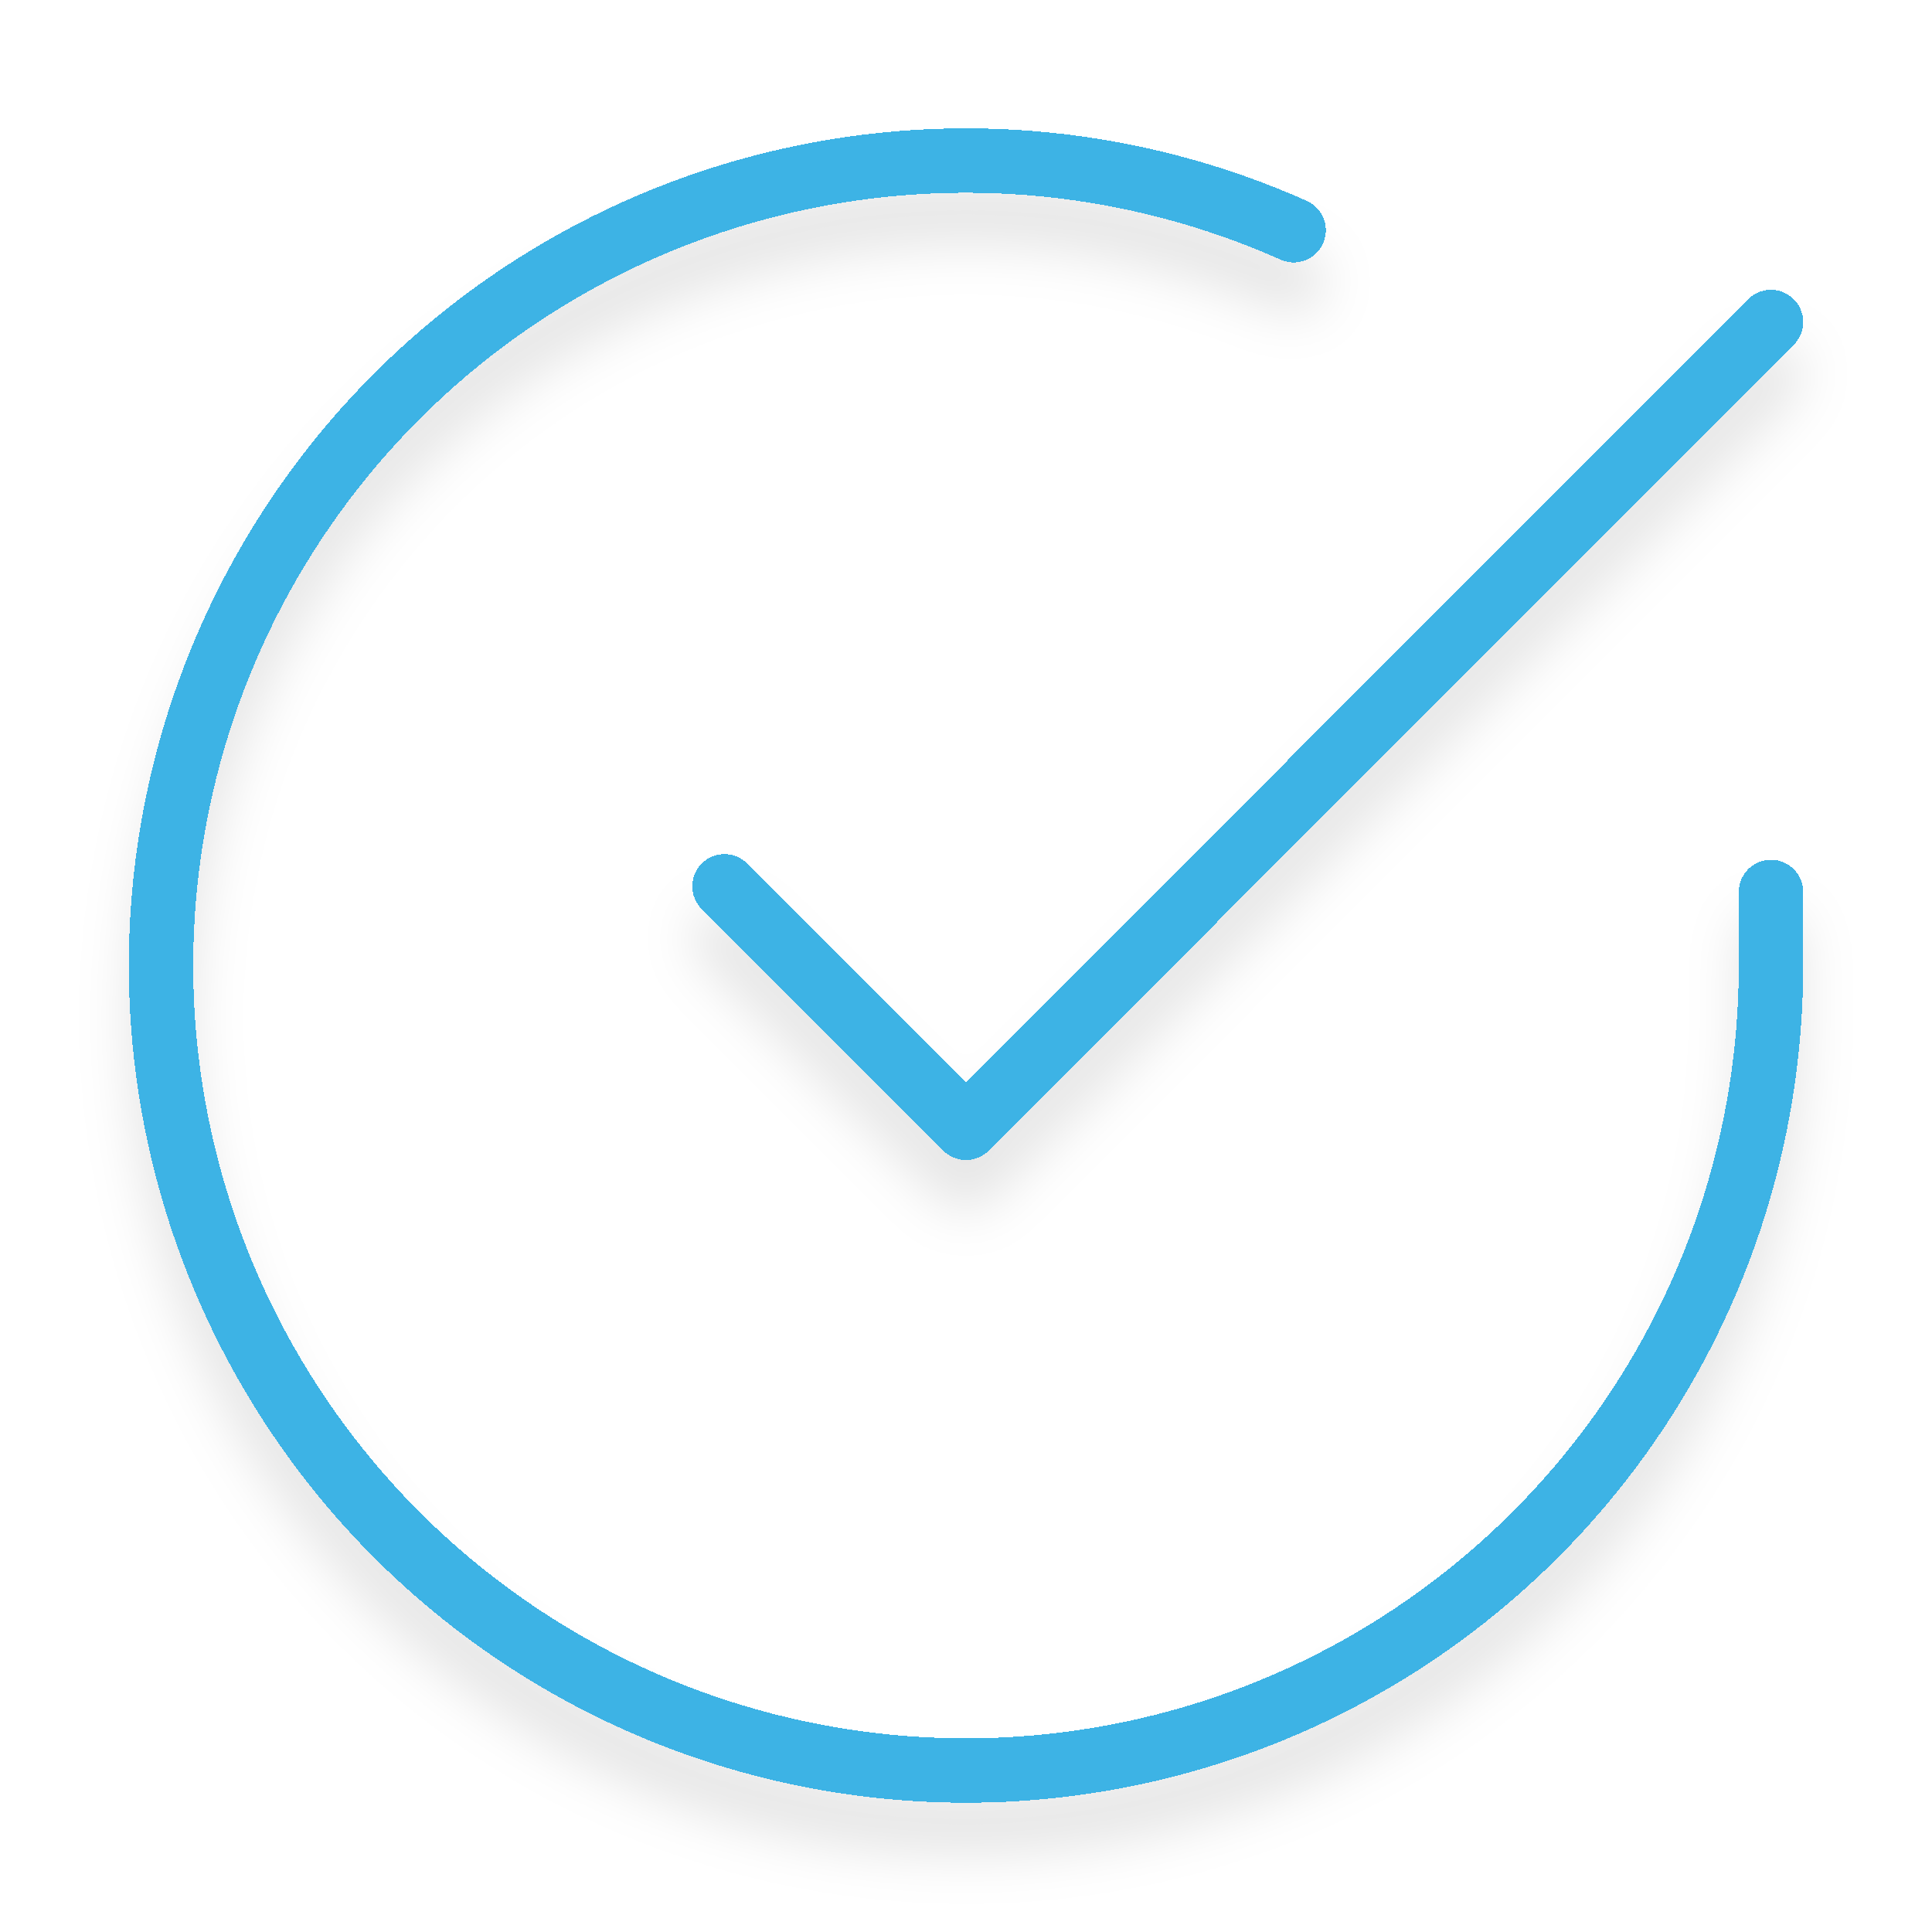
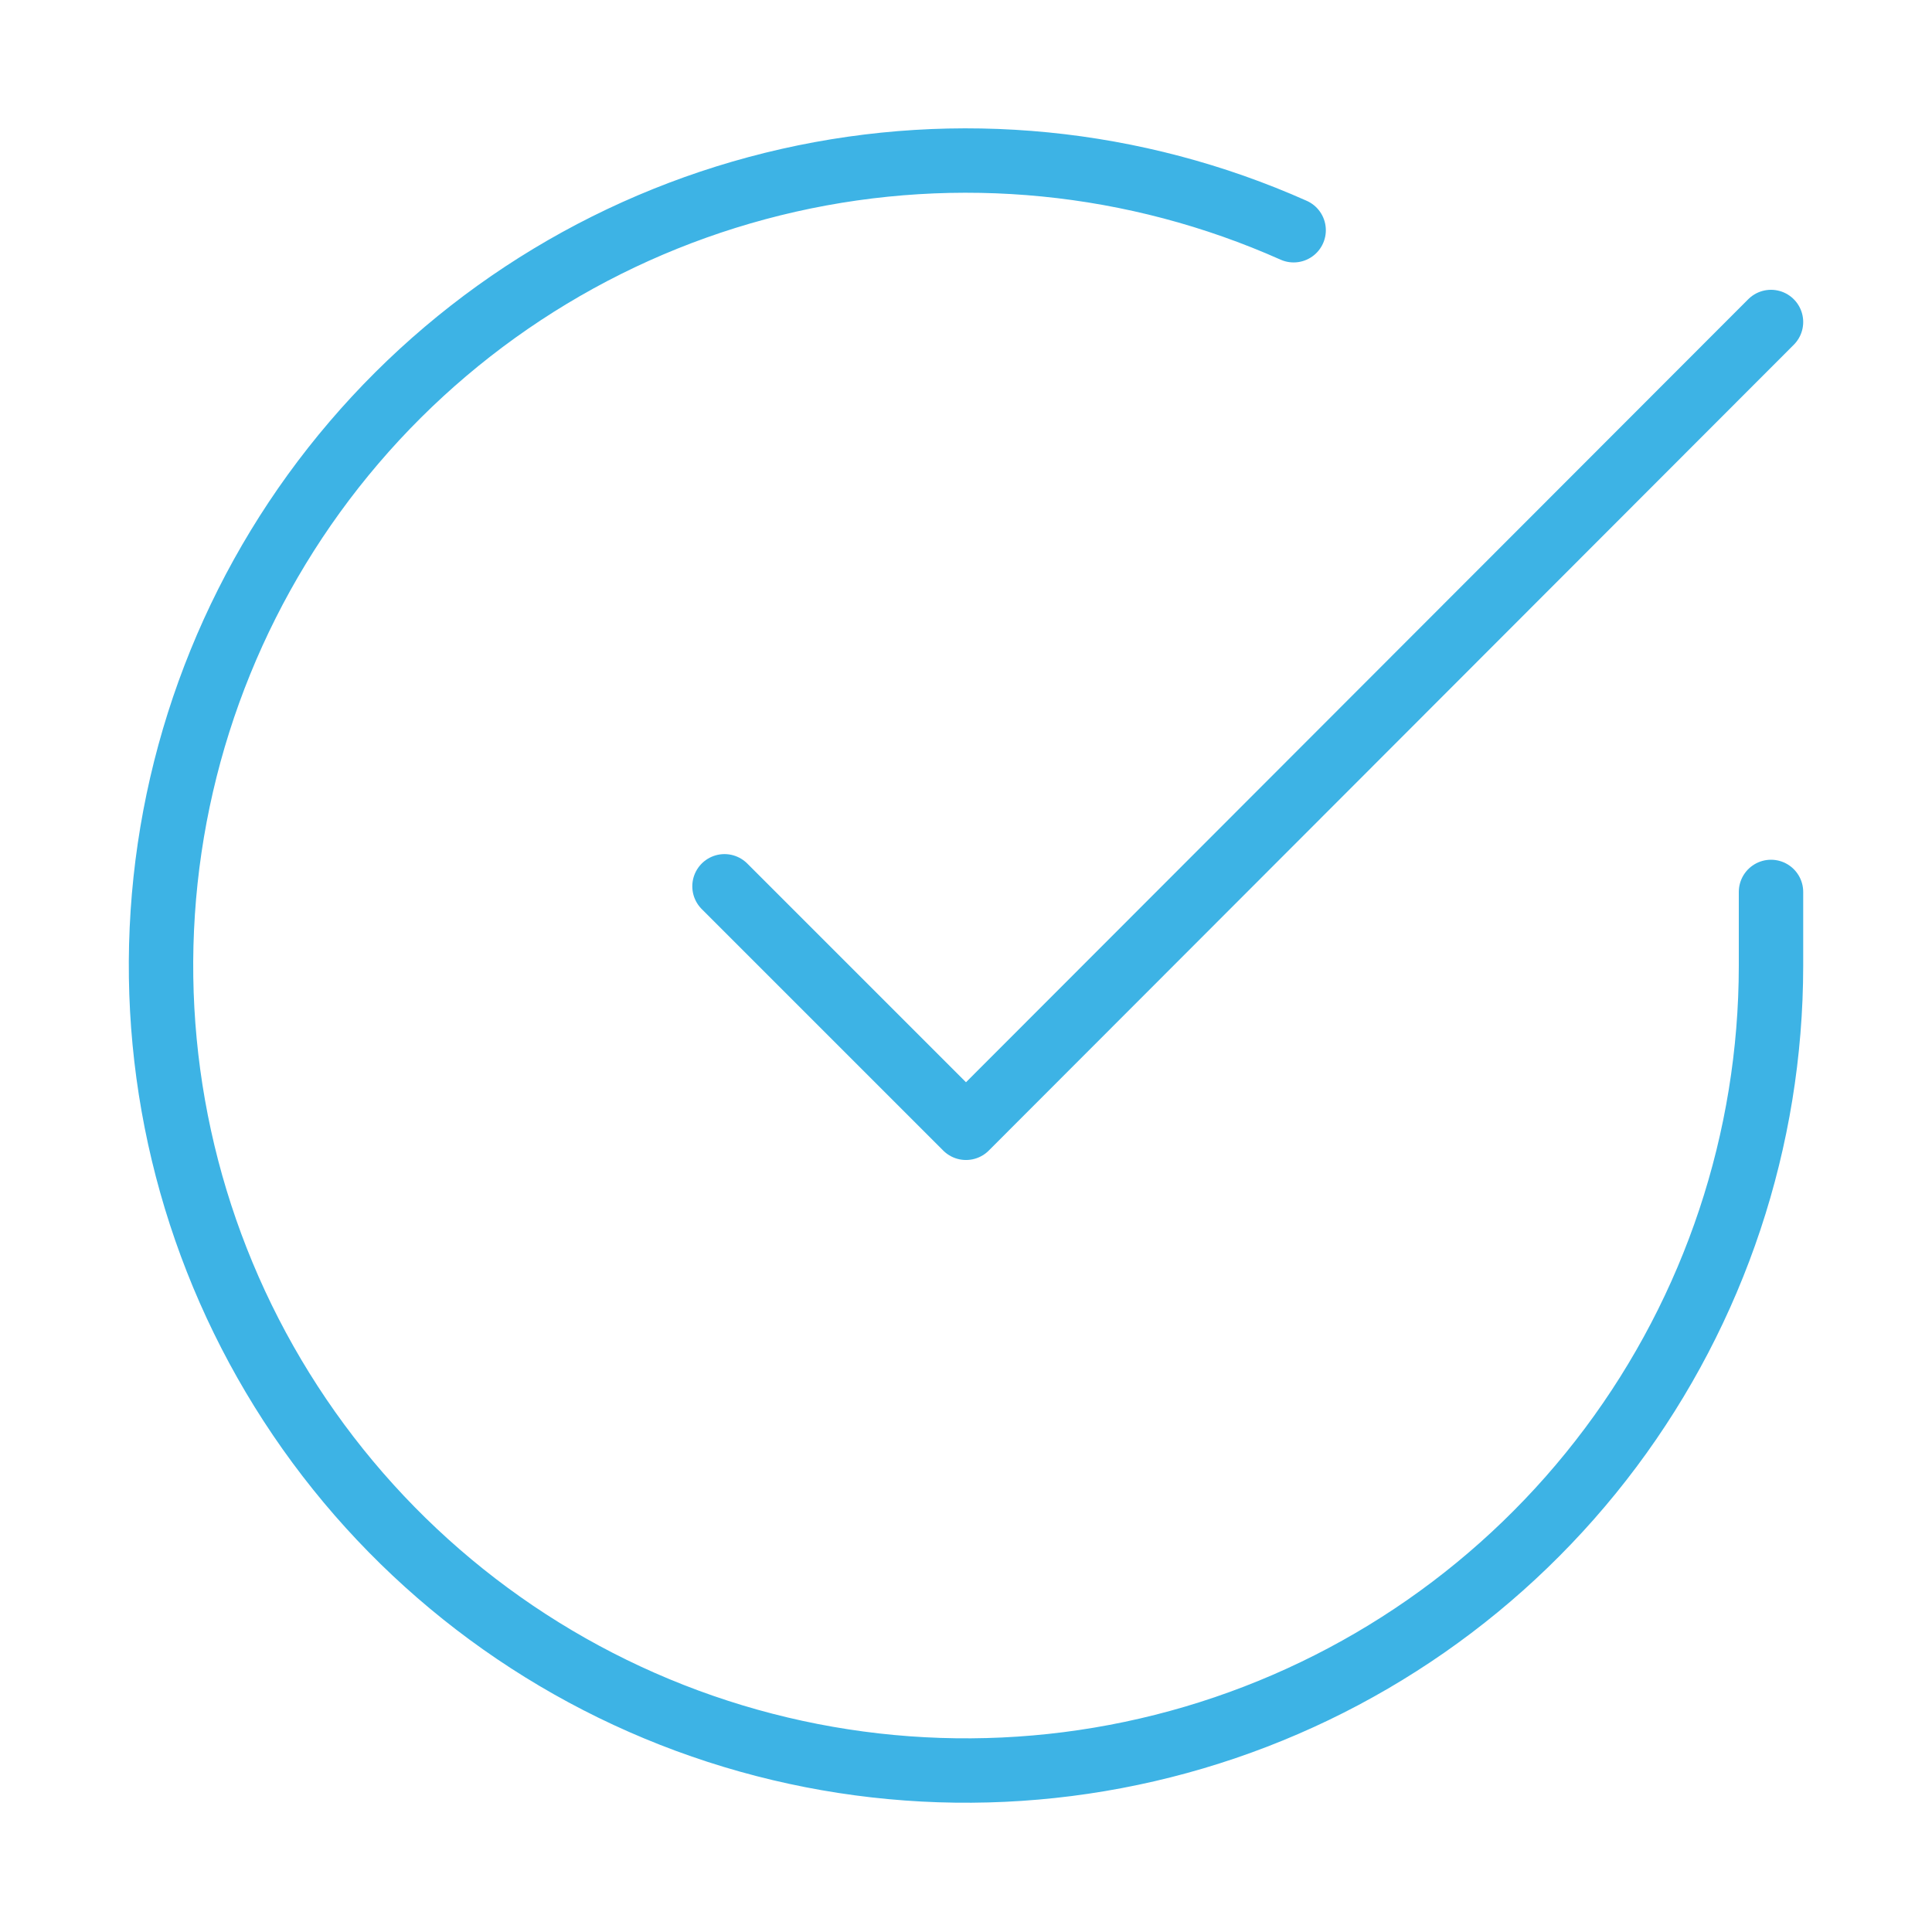
<svg xmlns="http://www.w3.org/2000/svg" width="150" height="150" viewBox="0 0 150 150" fill="none">
-   <g filter="url(#filter0_d_217_497)">
-     <path d="M137.5 69.25V75C137.492 88.478 133.128 101.592 125.058 112.386C116.989 123.181 105.646 131.078 92.721 134.899C79.796 138.721 65.983 138.262 53.34 133.591C40.698 128.92 29.904 120.288 22.569 108.982C15.233 97.675 11.749 84.3 12.636 70.852C13.522 57.404 18.733 44.602 27.489 34.357C36.246 24.111 48.08 16.971 61.226 14.001C74.373 11.031 88.127 12.39 100.438 17.875" stroke="#3DB3E5" stroke-width="5" stroke-linecap="round" stroke-linejoin="round" shape-rendering="crispEdges" />
-   </g>
-   <g filter="url(#filter1_d_217_497)">
-     <path d="M137.5 25L75 87.562L56.25 68.812" stroke="#3DB3E5" stroke-width="5" stroke-linecap="round" stroke-linejoin="round" shape-rendering="crispEdges" />
-   </g>
-   <defs>
-     <filter id="filter0_d_217_497" x="6" y="9.964" width="138" height="138" filterUnits="userSpaceOnUse" color-interpolation-filters="sRGB">
-       <feFlood flood-opacity="0" result="BackgroundImageFix" />
-       <feColorMatrix in="SourceAlpha" type="matrix" values="0 0 0 0 0 0 0 0 0 0 0 0 0 0 0 0 0 0 127 0" result="hardAlpha" />
-       <feOffset dy="4" />
-       <feGaussianBlur stdDeviation="2" />
-       <feComposite in2="hardAlpha" operator="out" />
-       <feColorMatrix type="matrix" values="0 0 0 0 0 0 0 0 0 0 0 0 0 0 0 0 0 0 0.1 0" />
-       <feBlend mode="normal" in2="BackgroundImageFix" result="effect1_dropShadow_217_497" />
-       <feBlend mode="normal" in="SourceGraphic" in2="effect1_dropShadow_217_497" result="shape" />
-     </filter>
-     <filter id="filter1_d_217_497" x="49.75" y="22.5" width="94.25" height="75.562" filterUnits="userSpaceOnUse" color-interpolation-filters="sRGB">
-       <feFlood flood-opacity="0" result="BackgroundImageFix" />
-       <feColorMatrix in="SourceAlpha" type="matrix" values="0 0 0 0 0 0 0 0 0 0 0 0 0 0 0 0 0 0 127 0" result="hardAlpha" />
-       <feOffset dy="4" />
-       <feGaussianBlur stdDeviation="2" />
-       <feComposite in2="hardAlpha" operator="out" />
-       <feColorMatrix type="matrix" values="0 0 0 0 0 0 0 0 0 0 0 0 0 0 0 0 0 0 0.1 0" />
-       <feBlend mode="normal" in2="BackgroundImageFix" result="effect1_dropShadow_217_497" />
-       <feBlend mode="normal" in="SourceGraphic" in2="effect1_dropShadow_217_497" result="shape" />
-     </filter>
-   </defs>
+   <path d="M137.5 69.25V75C137.492 88.478 133.128 101.592 125.058 112.386C116.989 123.181 105.646 131.078 92.721 134.899C79.796 138.721 65.983 138.262 53.34 133.591C40.698 128.92 29.904 120.288 22.569 108.982C15.233 97.675 11.749 84.3 12.636 70.852C13.522 57.404 18.733 44.602 27.489 34.357C36.246 24.111 48.08 16.971 61.226 14.001C74.373 11.031 88.127 12.39 100.438 17.875" stroke="#3DB3E5" stroke-width="5" stroke-linecap="round" stroke-linejoin="round" />
+   <path d="M137.5 25L75 87.562L56.25 68.812" stroke="#3DB3E5" stroke-width="5" stroke-linecap="round" stroke-linejoin="round" />
</svg>
